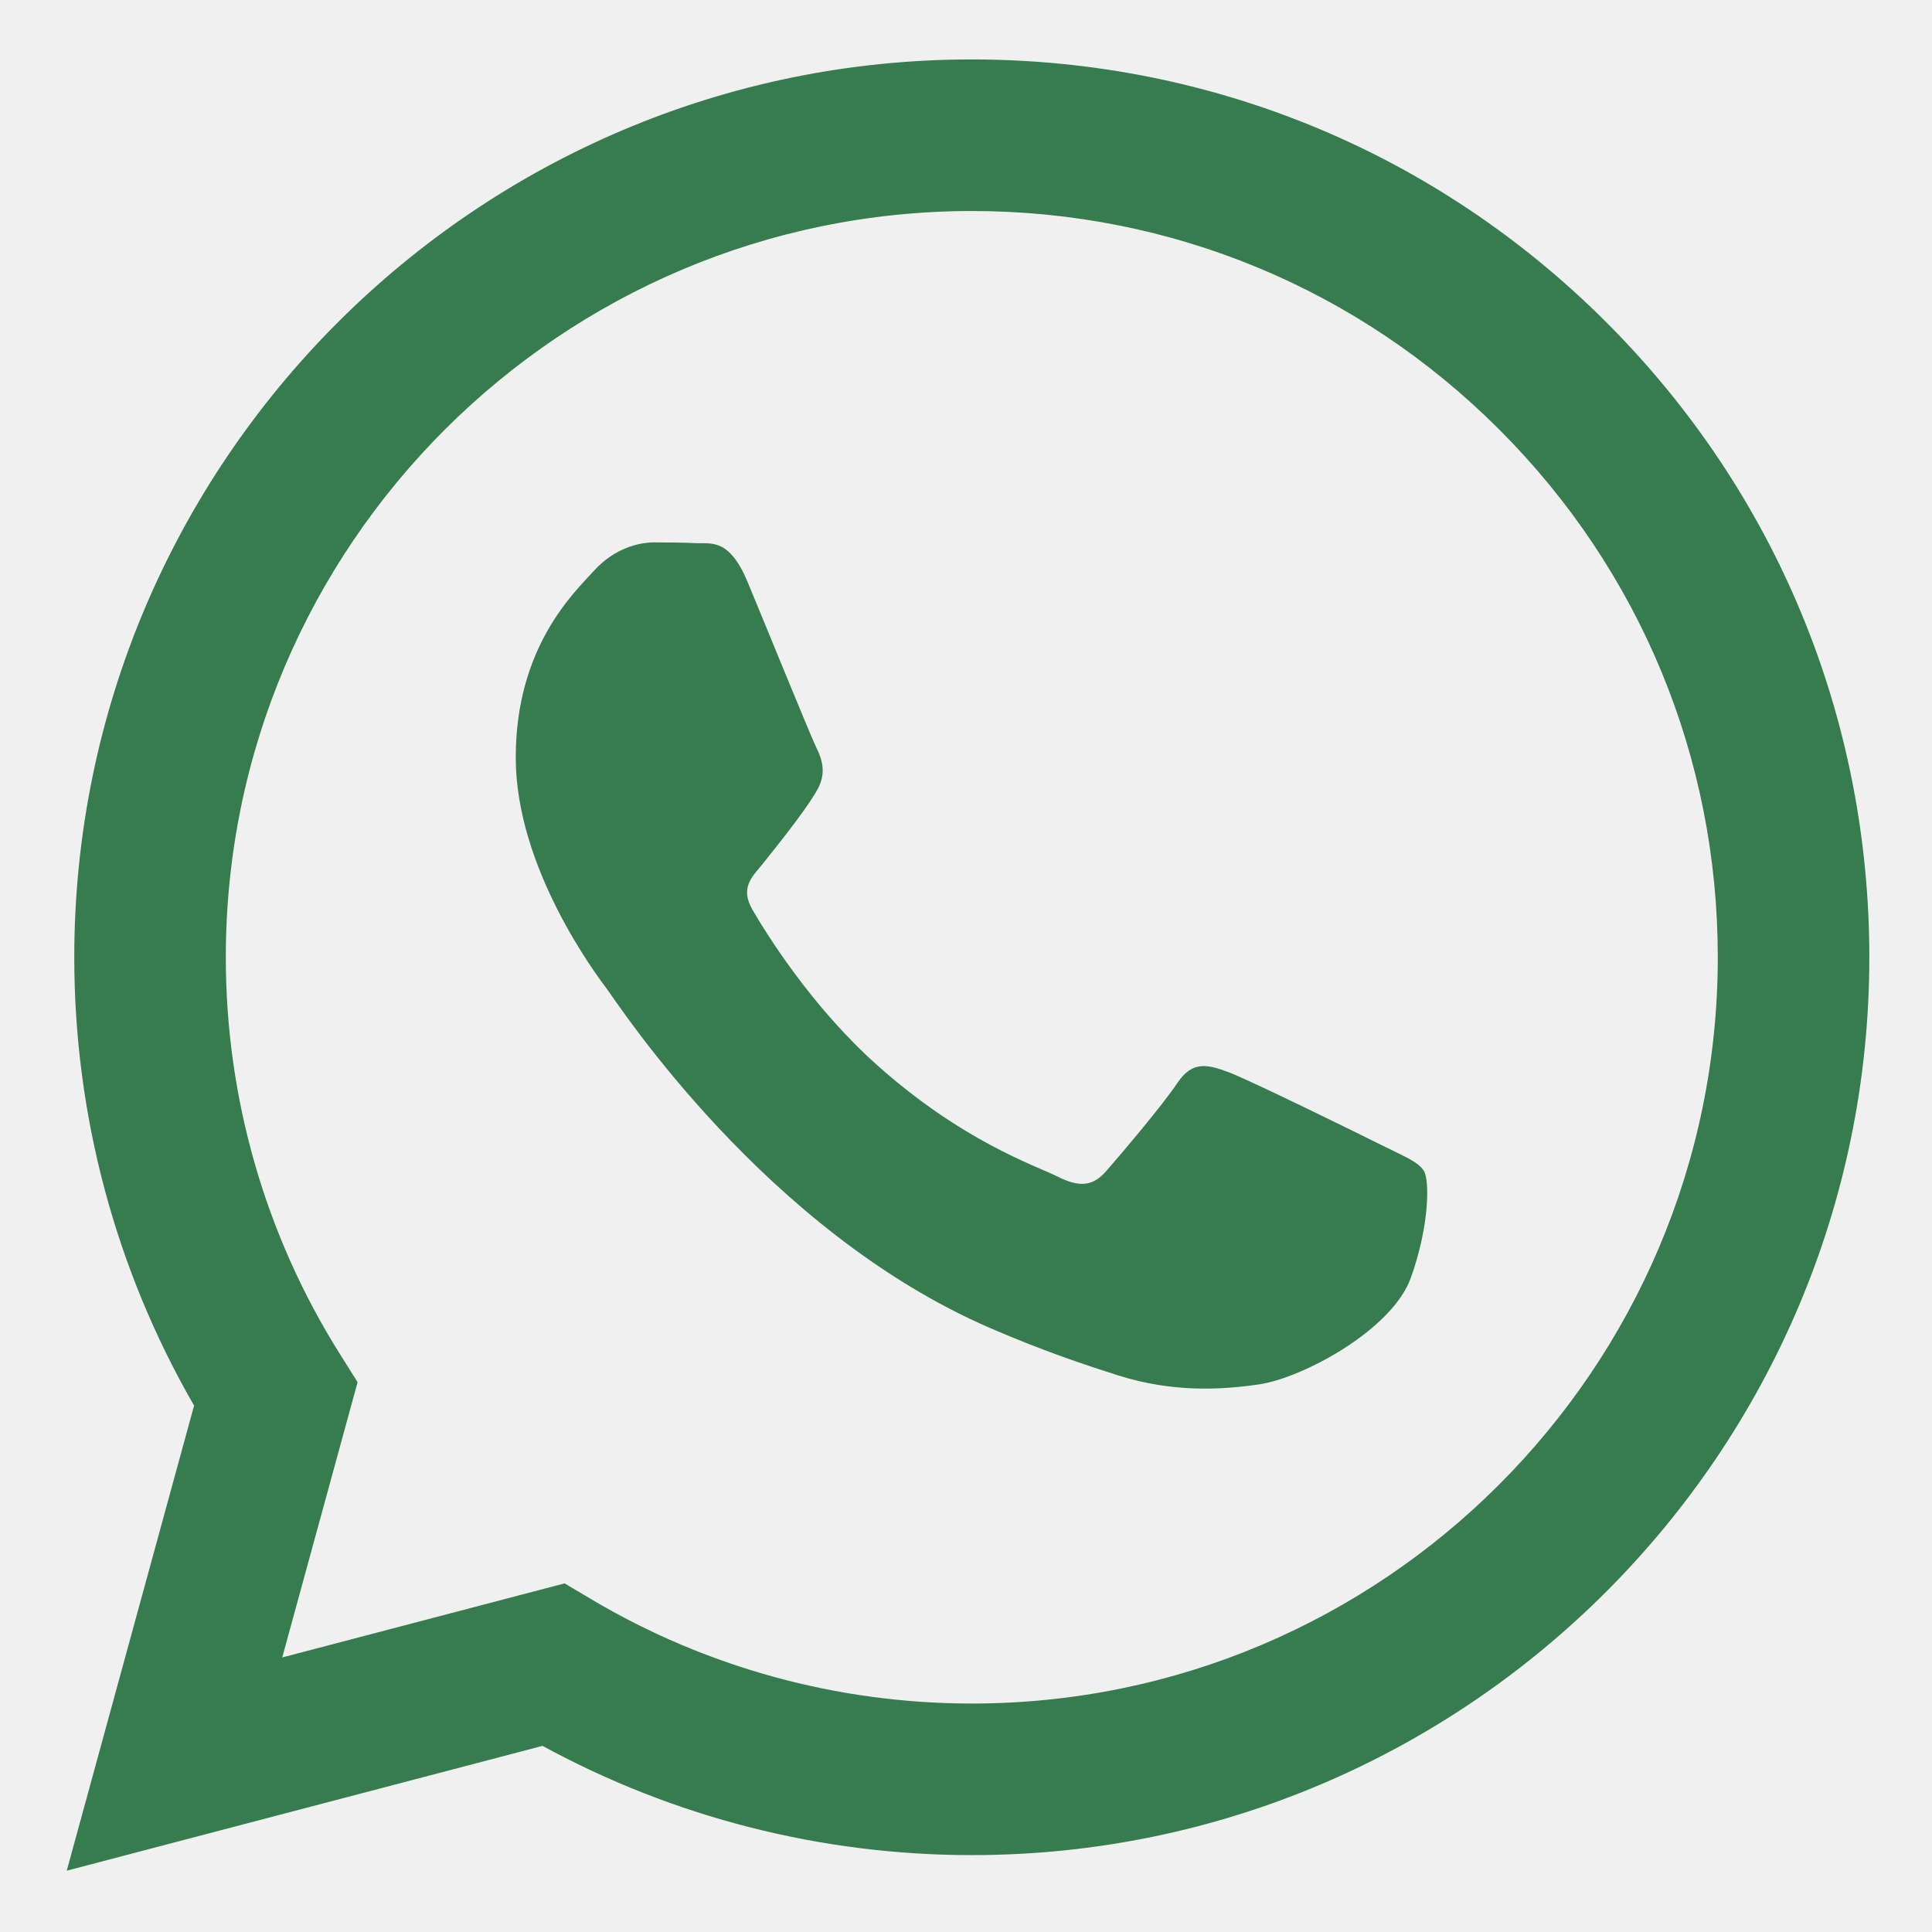
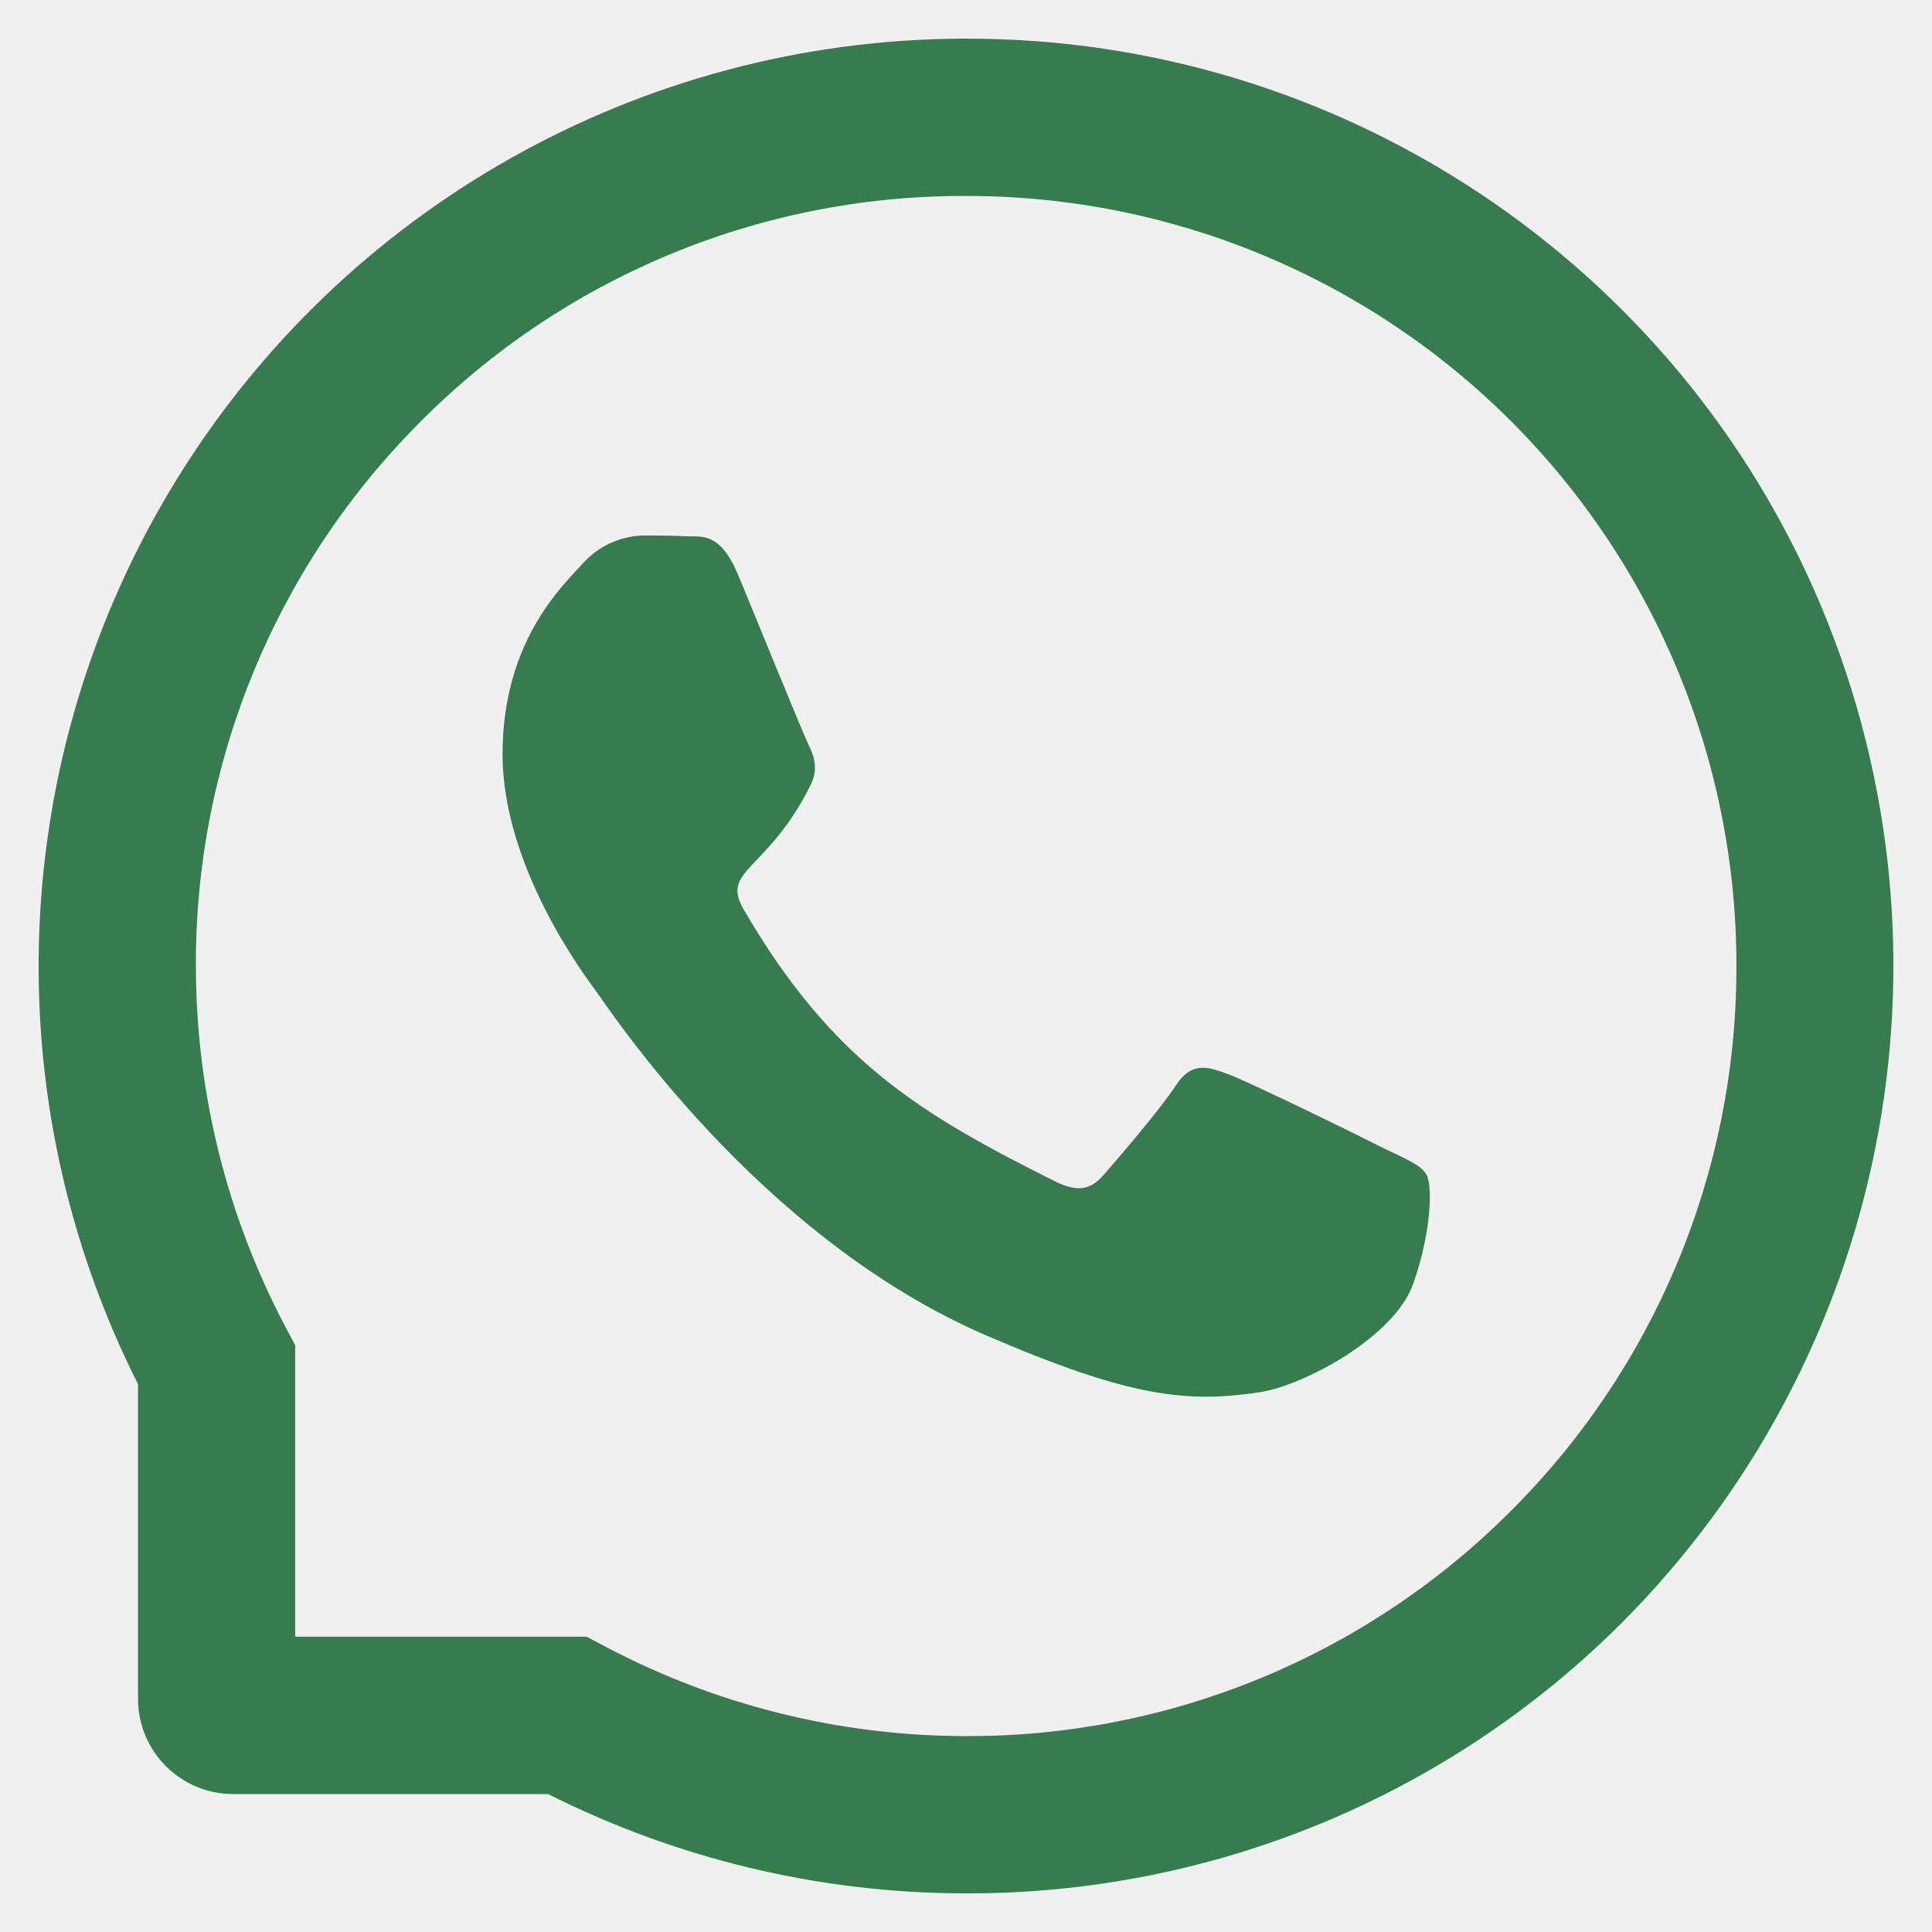
- <svg xmlns="http://www.w3.org/2000/svg" height="25pt" viewBox="-23 -21 682 682.667" width="25pt" fill="#377c4e">
-   <path d="M544.387 93.008C484.512 33.063 404.883.035 320.05 0 145.246 0 2.98 142.262 2.91 317.113c-.024 55.895 14.577 110.457 42.331 158.551L.25 640l168.121-44.102c46.324 25.27 98.477 38.586 151.55 38.602h.134c174.785 0 317.066-142.273 317.132-317.133.036-84.742-32.921-164.418-92.8-224.36zM320.05 580.94h-.11c-47.296-.02-93.683-12.73-134.16-36.742l-9.62-5.715-99.766 26.172 26.628-97.27-6.27-9.972c-26.386-41.969-40.32-90.476-40.296-140.281.055-145.332 118.305-263.57 263.7-263.57 70.406.023 136.59 27.476 186.355 77.3s77.156 116.051 77.133 186.485C583.582 462.69 465.34 580.94 320.05 580.94zm144.586-197.418c-7.922-3.968-46.883-23.132-54.149-25.78-7.258-2.645-12.547-3.962-17.824 3.968-5.285 7.93-20.469 25.781-25.094 31.066-4.625 5.29-9.242 5.953-17.168 1.985-7.925-3.965-33.457-12.336-63.726-39.332-23.555-21.012-39.457-46.961-44.082-54.89-4.617-7.938-.04-11.813 3.476-16.173 8.578-10.652 17.168-21.82 19.809-27.105 2.644-5.29 1.32-9.918-.664-13.883-1.977-3.965-17.824-42.969-24.426-58.84-6.437-15.445-12.965-13.36-17.832-13.601-4.617-.231-9.902-.278-15.187-.278-5.282 0-13.868 1.98-21.133 9.918-7.262 7.934-27.73 27.102-27.73 66.106s28.394 76.683 32.355 81.972c3.96 5.29 55.879 85.328 135.367 119.649 18.906 8.172 33.664 13.043 45.176 16.695 18.984 6.031 36.254 5.18 49.91 3.14 15.226-2.277 46.879-19.171 53.488-37.68 6.602-18.51 6.602-34.374 4.617-37.683-1.976-3.304-7.261-5.285-15.183-9.254zm0 0" fill-rule="evenodd" />
+ <svg xmlns="http://www.w3.org/2000/svg" width="25" height="25" fill="none">
+   <g clip-path="url(#clip0_338_275)" fill="#377C4E">
+     <path d="M17.898 14.855c-.293-.15-1.747-.863-2.018-.96-.27-.101-.468-.15-.664.15-.195.3-.76.96-.937 1.16-.172.199-.346.223-.638.076-1.735-.868-2.874-1.549-4.018-3.512-.302-.522.303-.485.868-1.613.097-.198.049-.366-.027-.516-.075-.15-.664-1.602-.91-2.194-.239-.576-.485-.496-.664-.506-.172-.011-.367-.011-.566-.011a1.09 1.09 0 00-.787.367c-.27.297-1.034 1.012-1.034 2.464s1.058 2.858 1.203 3.056c.15.199 2.08 3.177 5.046 4.46 1.875.81 2.609.879 3.546.74.57-.086 1.747-.713 1.99-1.407.244-.694.244-1.283.172-1.406-.072-.131-.27-.206-.563-.348z" />
+     <path d="M23.568 7.85A11.984 11.984 0 0012.5.5h-.054a12.005 12.005 0 00-10.66 17.411v4.071a1.232 1.232 0 001.232 1.233h4.074a12.038 12.038 0 005.354 1.285h.057a11.957 11.957 0 008.45-3.468A12.045 12.045 0 0023.568 7.85zM19.52 19.582a9.911 9.911 0 01-7.02 2.883h-.046a10 10 0 01-4.636-1.166l-.225-.12H3.82v-3.772l-.12-.225a10 10 0 01-1.165-4.636A9.903 9.903 0 015.418 5.48a9.894 9.894 0 017.04-2.944h.045a9.953 9.953 0 019.966 10.01 9.926 9.926 0 01-2.949 7.036z" />
+   </g>
+   <defs>
+     <clipPath id="clip0_338_275">
+       <path fill="#fff" transform="translate(.5 .5)" d="M0 0h24v24H0z" />
+     </clipPath>
+   </defs>
</svg>
